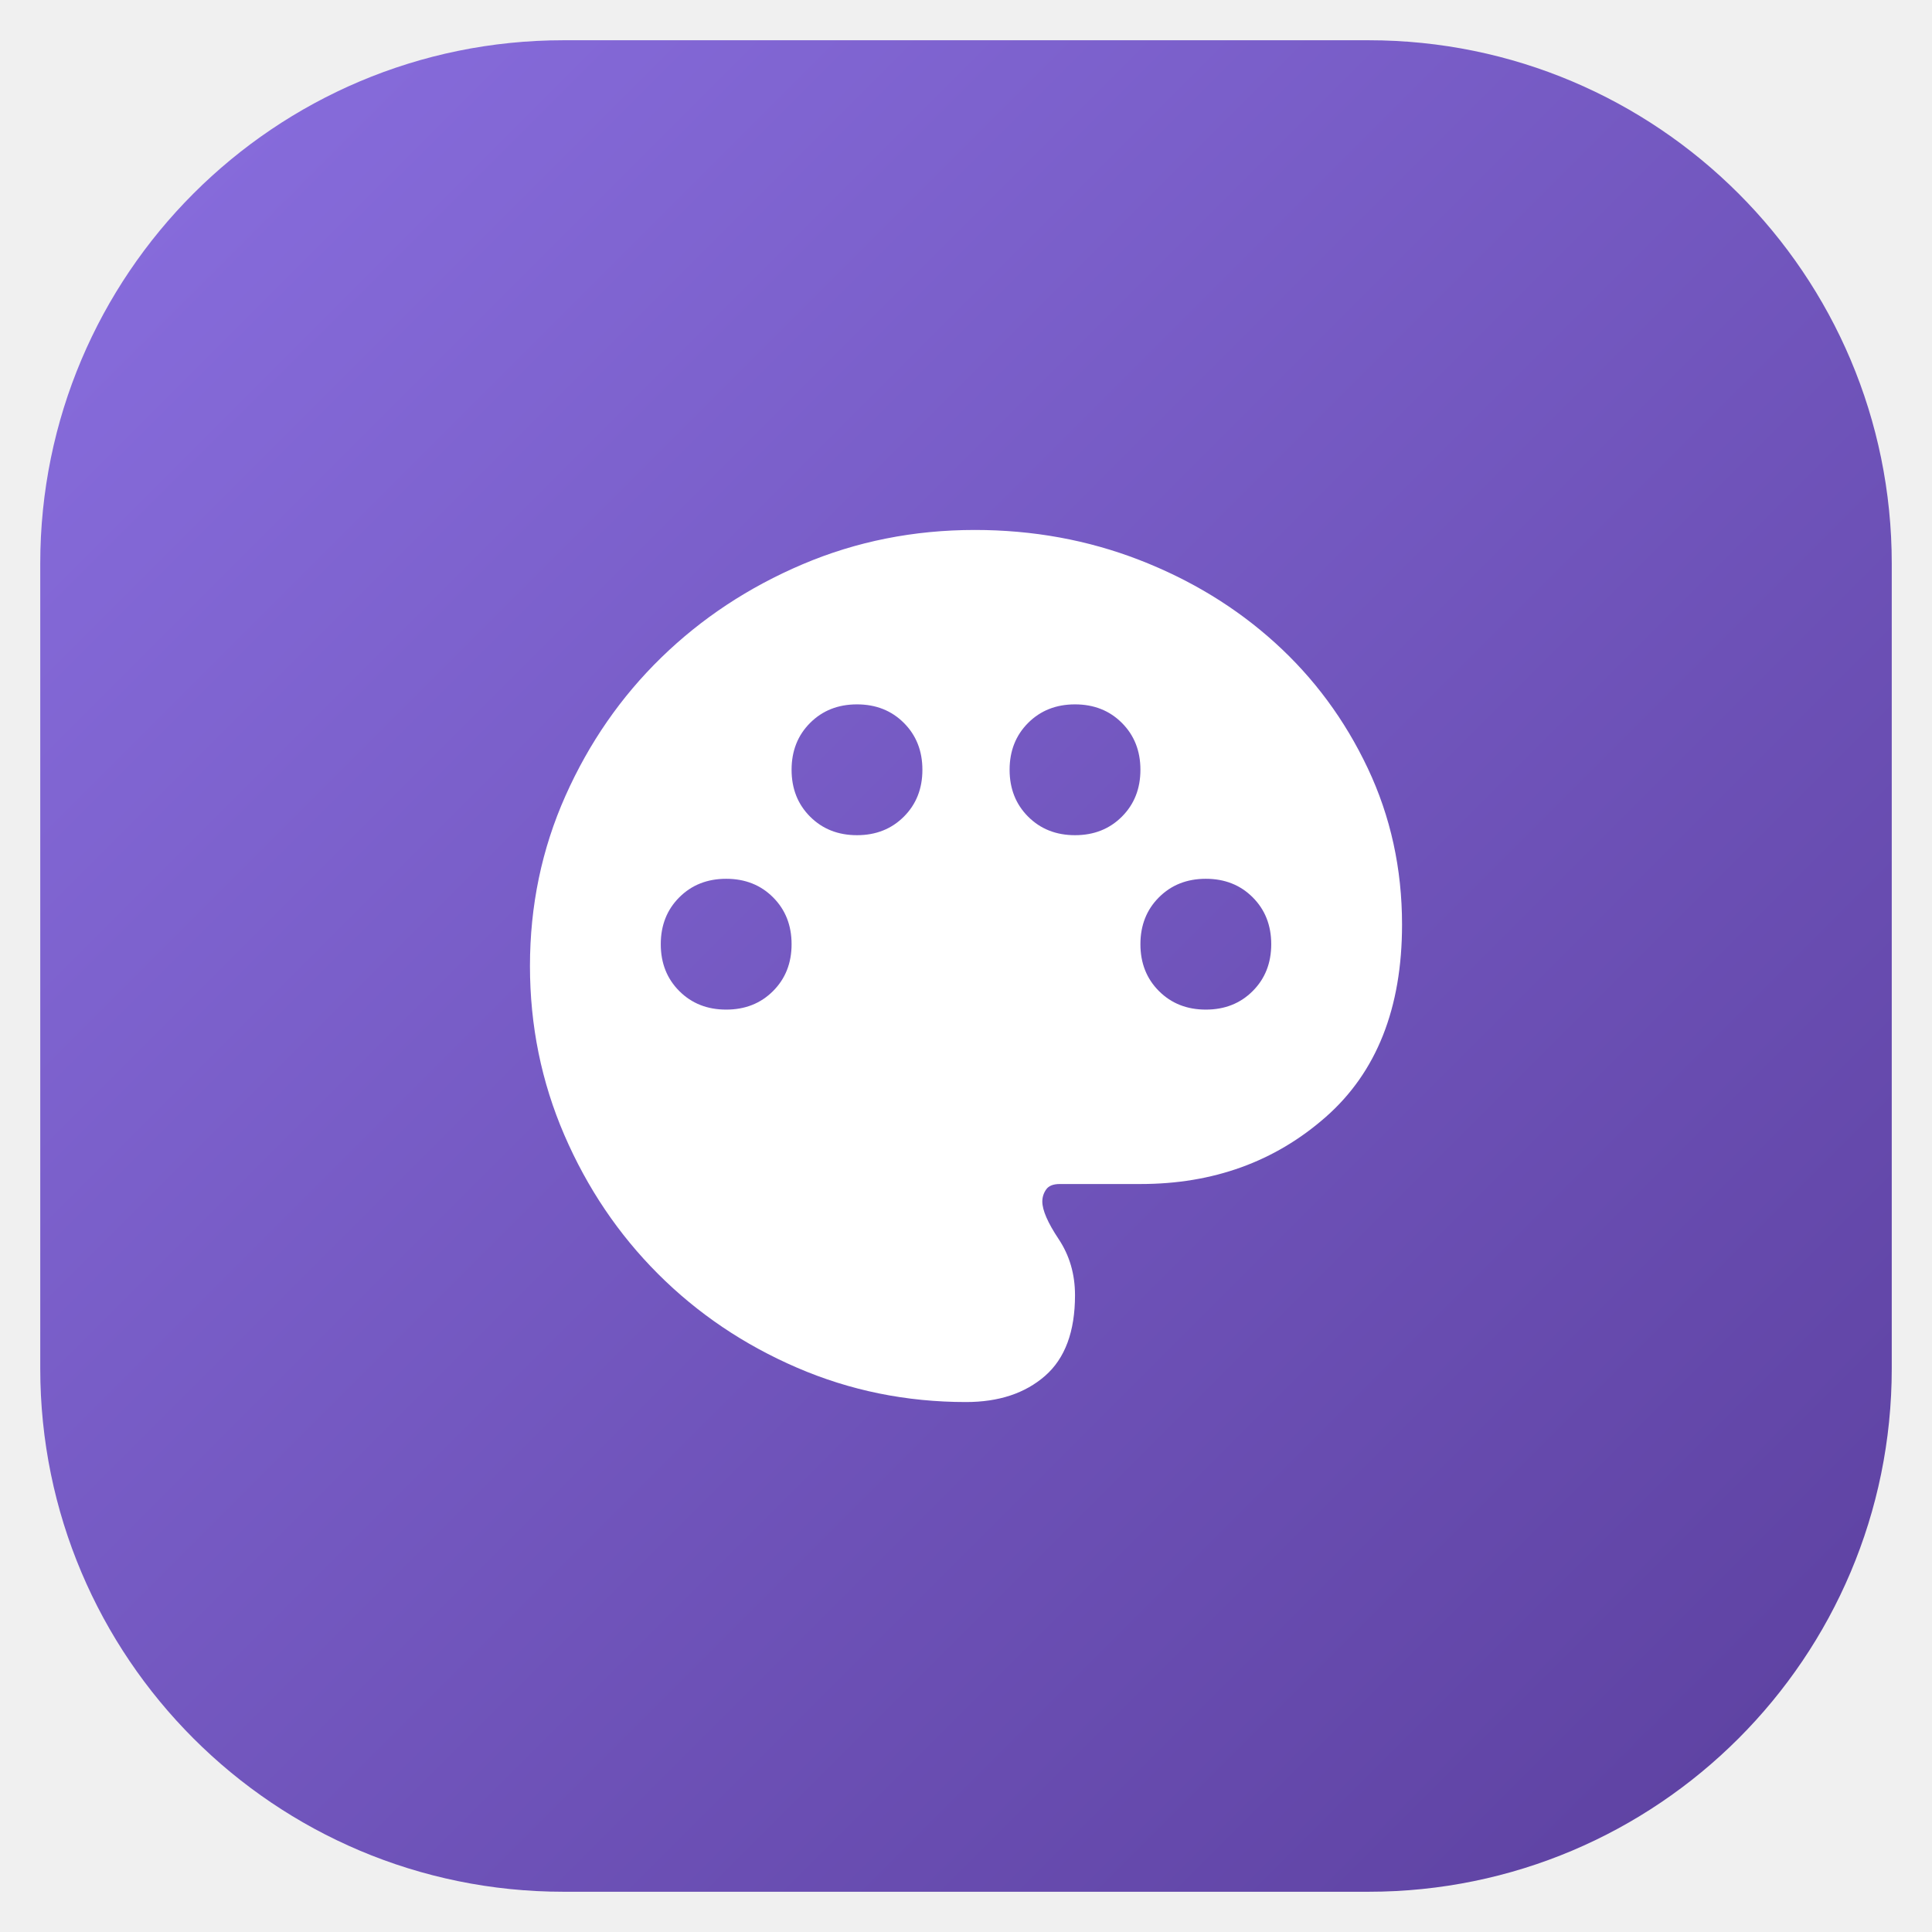
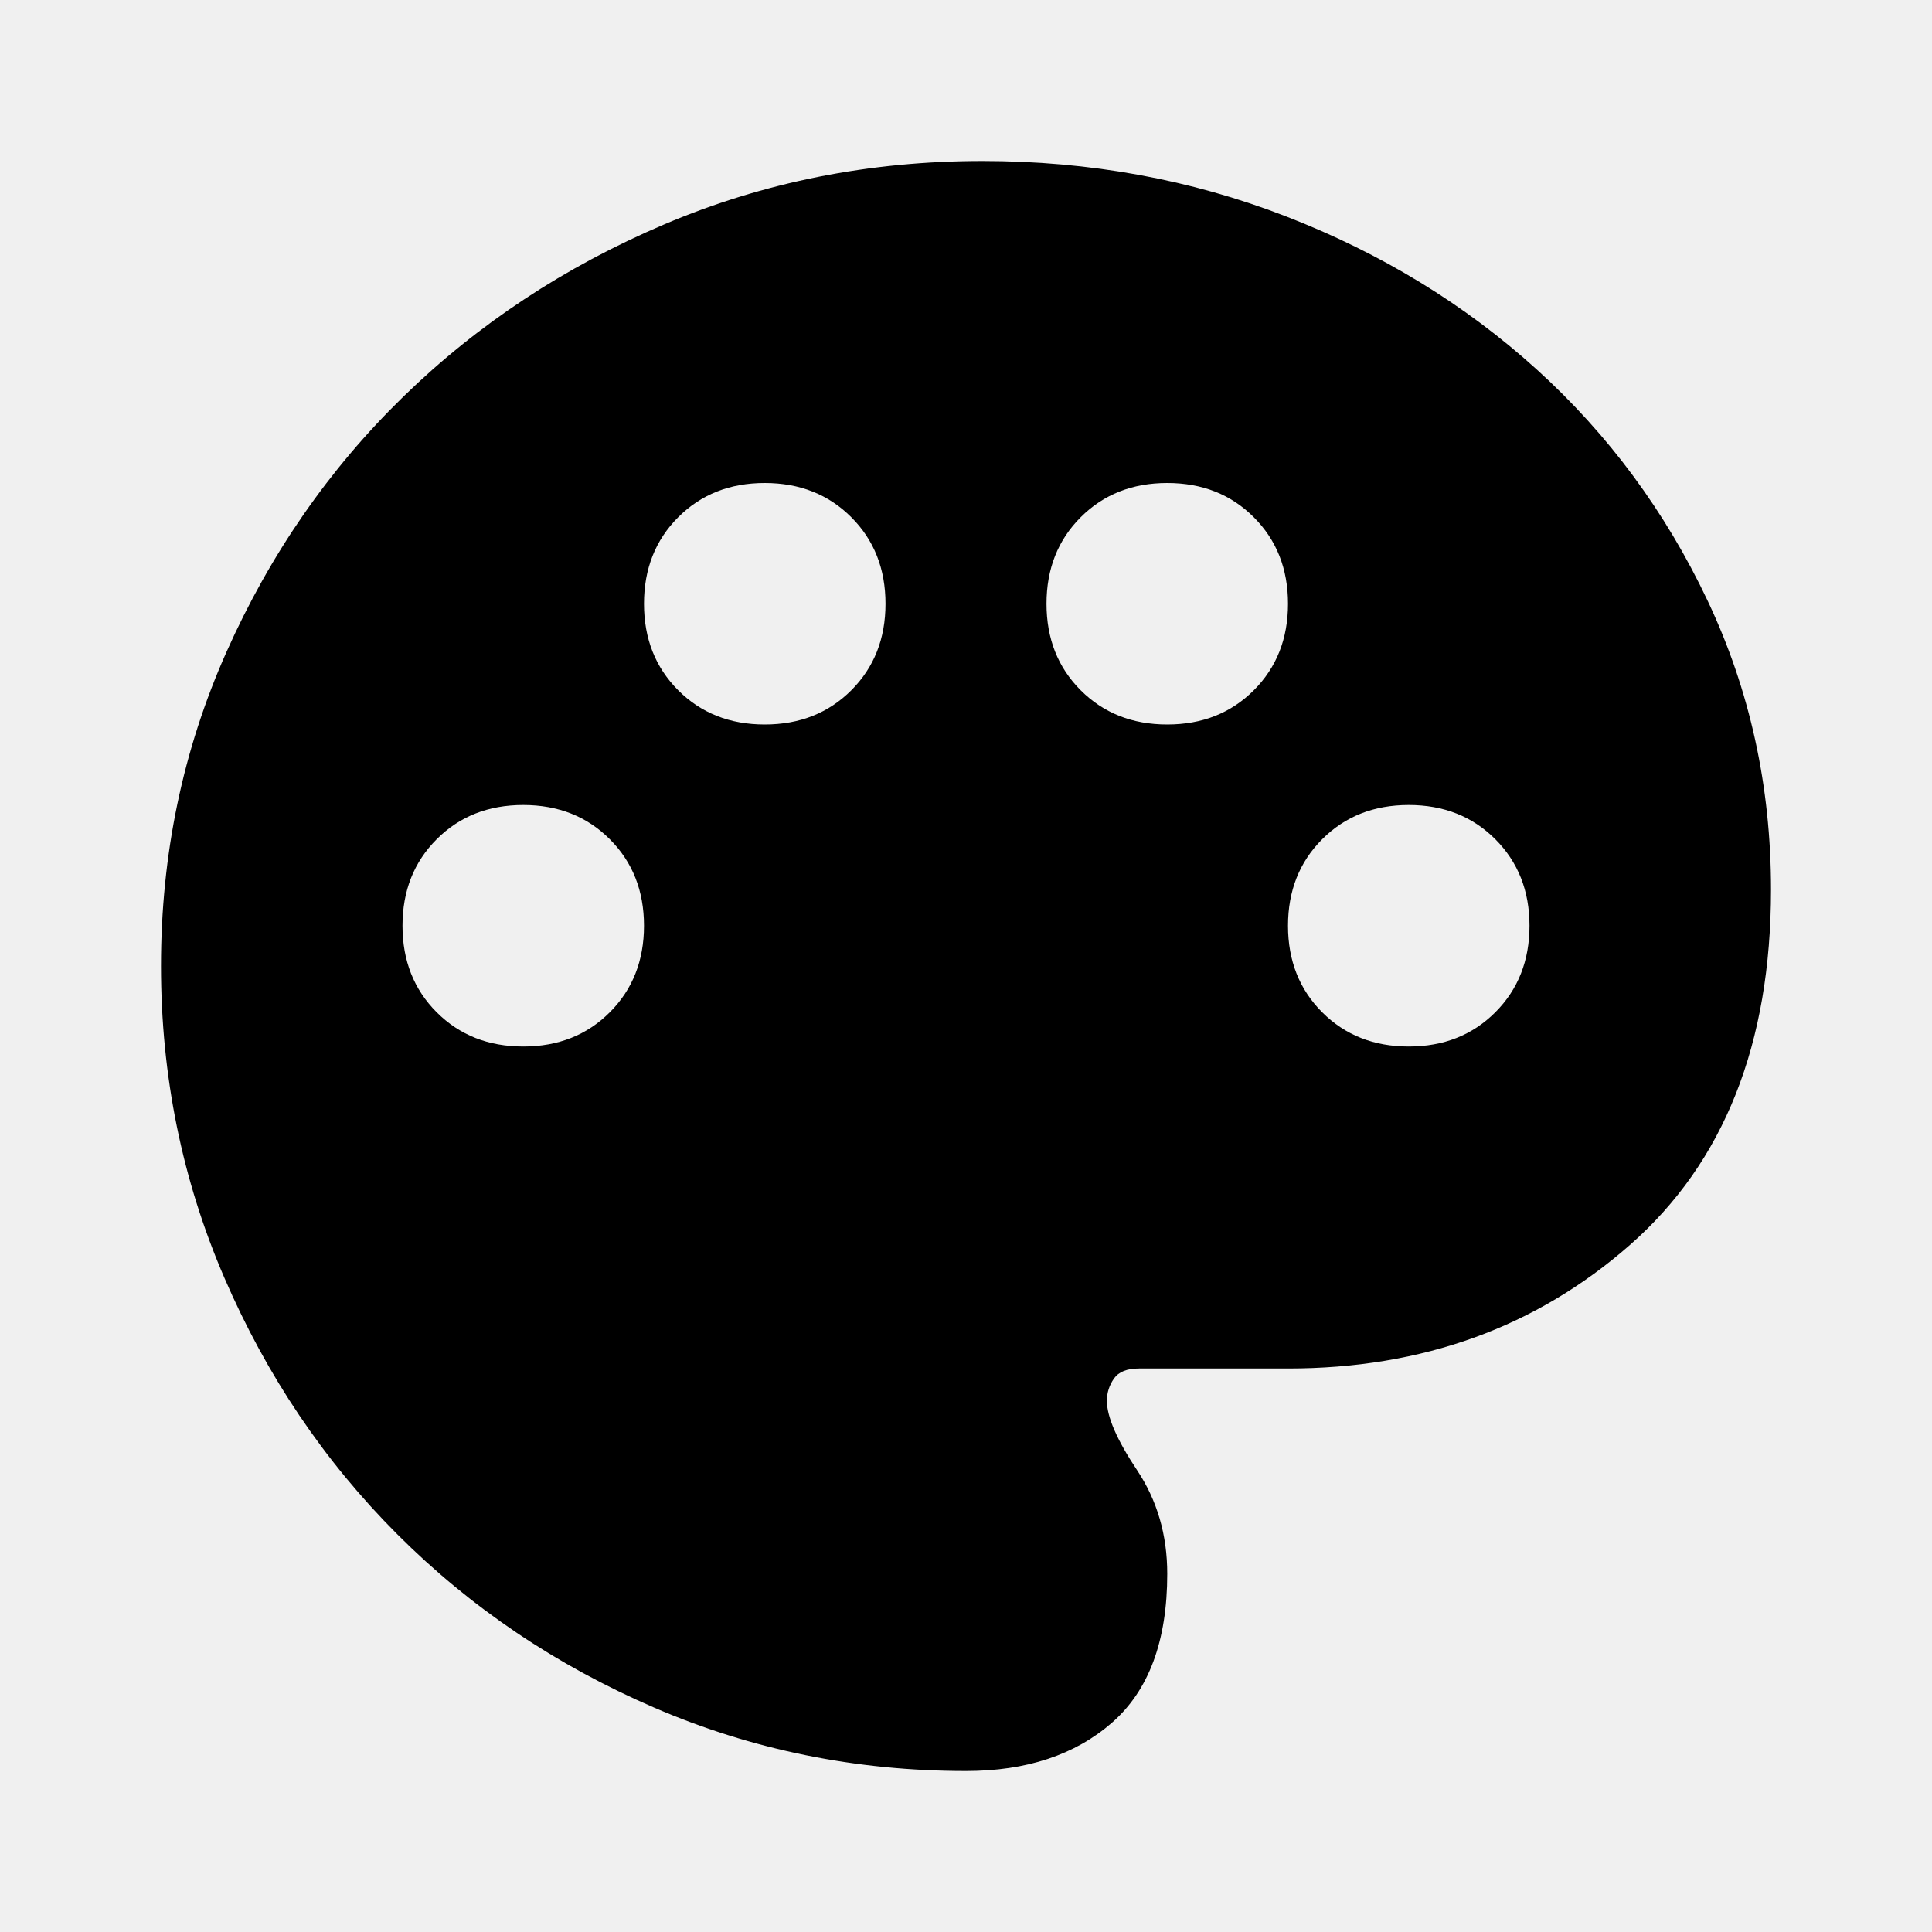
- <svg xmlns="http://www.w3.org/2000/svg" viewBox="0 0 48 48" role="img" aria-label="elm-m3e">
-   <defs>
-     <linearGradient id="g" x1="0" y1="0" x2="1" y2="1">
-       <stop offset="0" stop-color="#8A6FE0" />
-       <stop offset="1" stop-color="#5B3F9E" />
-     </linearGradient>
-   </defs>
-   <rect x="1" y="1" width="46" height="46" rx="13" fill="url(#g)" />
-   <g transform="translate(11 11) scale(1.083333)">
-     <path fill="#FFFFFF" d="M12 22q-2.05 0-3.875-.788t-3.187-2.15t-2.15-3.187T2 12q0-2.075.813-3.9t2.2-3.175T8.25 2.788T12.2 2q2 0 3.775.688t3.113 1.9t2.125 2.875T22 11.05q0 2.875-1.75 4.413T16 17h-1.85q-.225 0-.312.125t-.088.275q0 .3.375.863t.375 1.287q0 1.25-.687 1.85T12 22m-4.425-9.425Q8 12.15 8 11.5t-.425-1.075T6.5 10t-1.075.425T5 11.5t.425 1.075T6.5 13t1.075-.425m3-4Q11 8.15 11 7.5t-.425-1.075T9.5 6t-1.075.425T8 7.5t.425 1.075T9.5 9t1.075-.425m5 0Q16 8.15 16 7.5t-.425-1.075T14.5 6t-1.075.425T13 7.5t.425 1.075T14.5 9t1.075-.425m3 4Q19 12.15 19 11.5t-.425-1.075T17.5 10t-1.075.425T16 11.5t.425 1.075T17.5 13t1.075-.425" />
-   </g>
+ <svg xmlns="http://www.w3.org/2000/svg" viewBox="0 0 24 24" role="img" aria-label="elm-m3e">
+   <style>@media (prefers-color-scheme: dark) { path { fill: #E6E0E9 } }</style>
+   <path fill="currentColor" d="M12 22q-2.05 0-3.875-.788t-3.187-2.15t-2.15-3.187T2 12q0-2.075.813-3.9t2.2-3.175T8.25 2.788T12.2 2q2 0 3.775.688t3.113 1.9t2.125 2.875T22 11.05q0 2.875-1.75 4.413T16 17h-1.85q-.225 0-.312.125t-.088.275q0 .3.375.863t.375 1.287q0 1.25-.687 1.85T12 22m-4.425-9.425Q8 12.15 8 11.5t-.425-1.075T6.5 10t-1.075.425T5 11.5t.425 1.075T6.5 13t1.075-.425m3-4Q11 8.15 11 7.5t-.425-1.075T9.5 6t-1.075.425T8 7.5t.425 1.075T9.5 9t1.075-.425m5 0Q16 8.15 16 7.5t-.425-1.075T14.5 6t-1.075.425T13 7.5t.425 1.075T14.5 9t1.075-.425m3 4Q19 12.15 19 11.5t-.425-1.075T17.5 10t-1.075.425T16 11.5t.425 1.075T17.5 13t1.075-.425" />
</svg>
